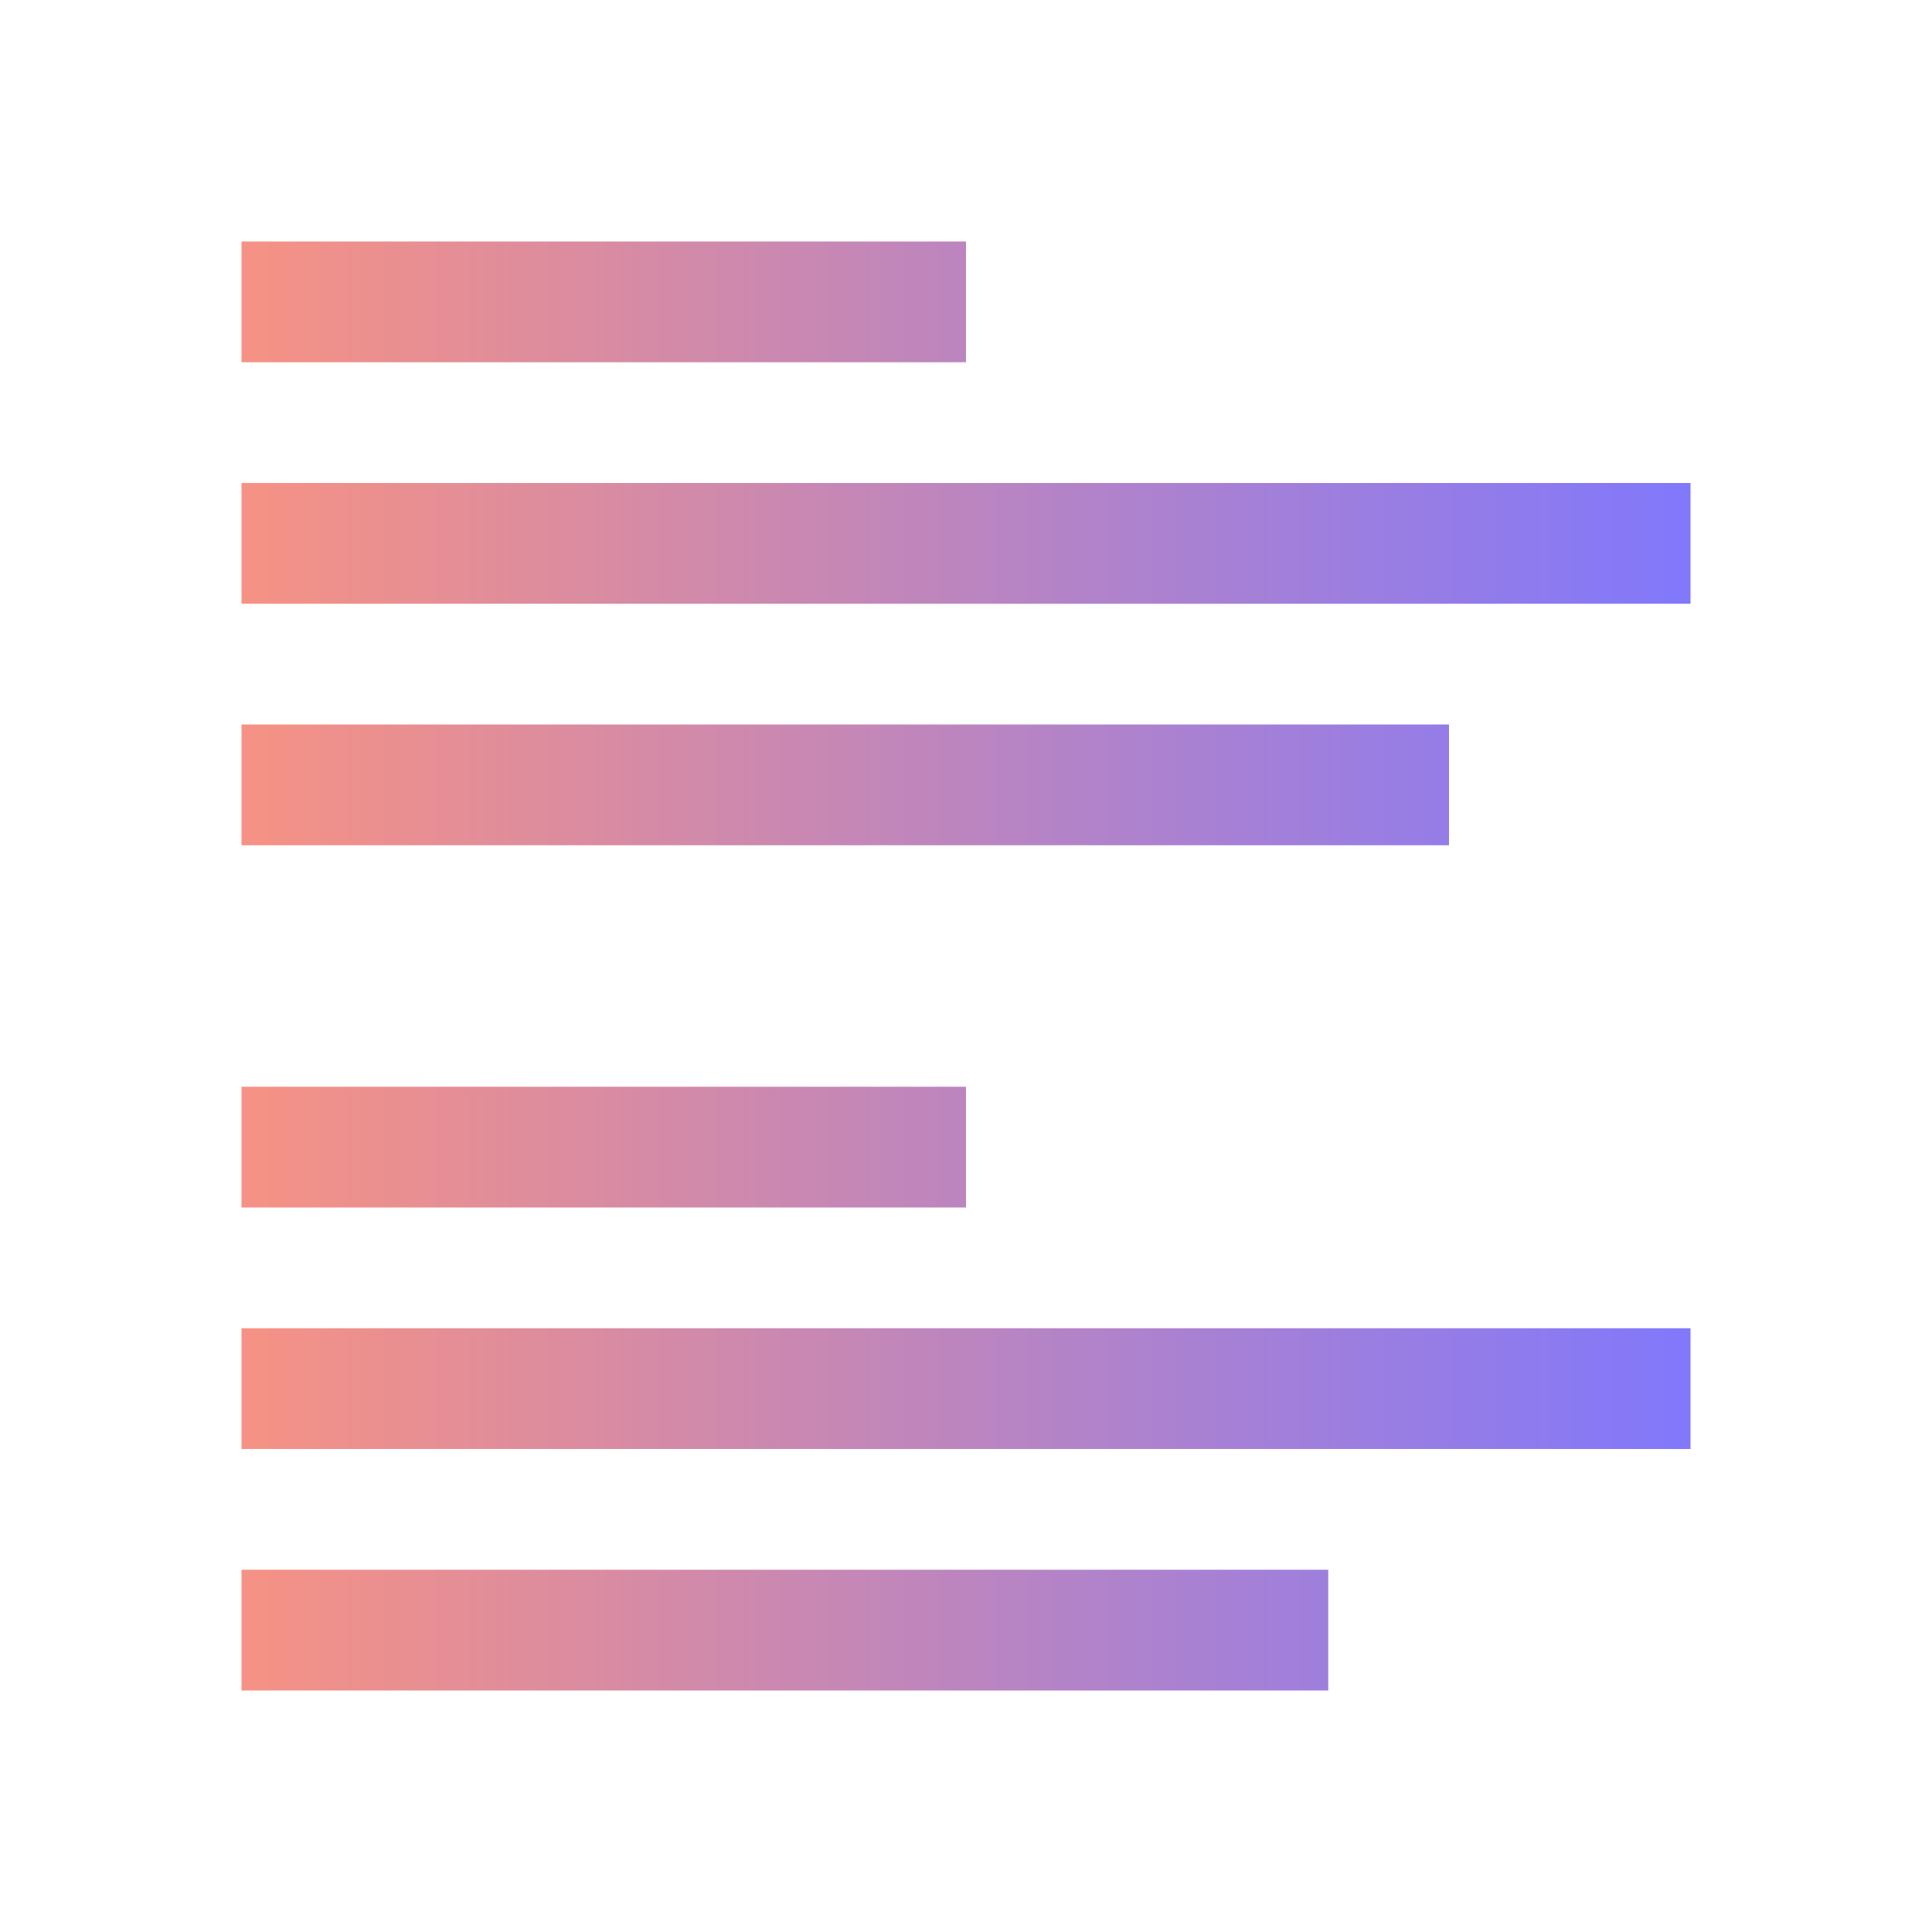
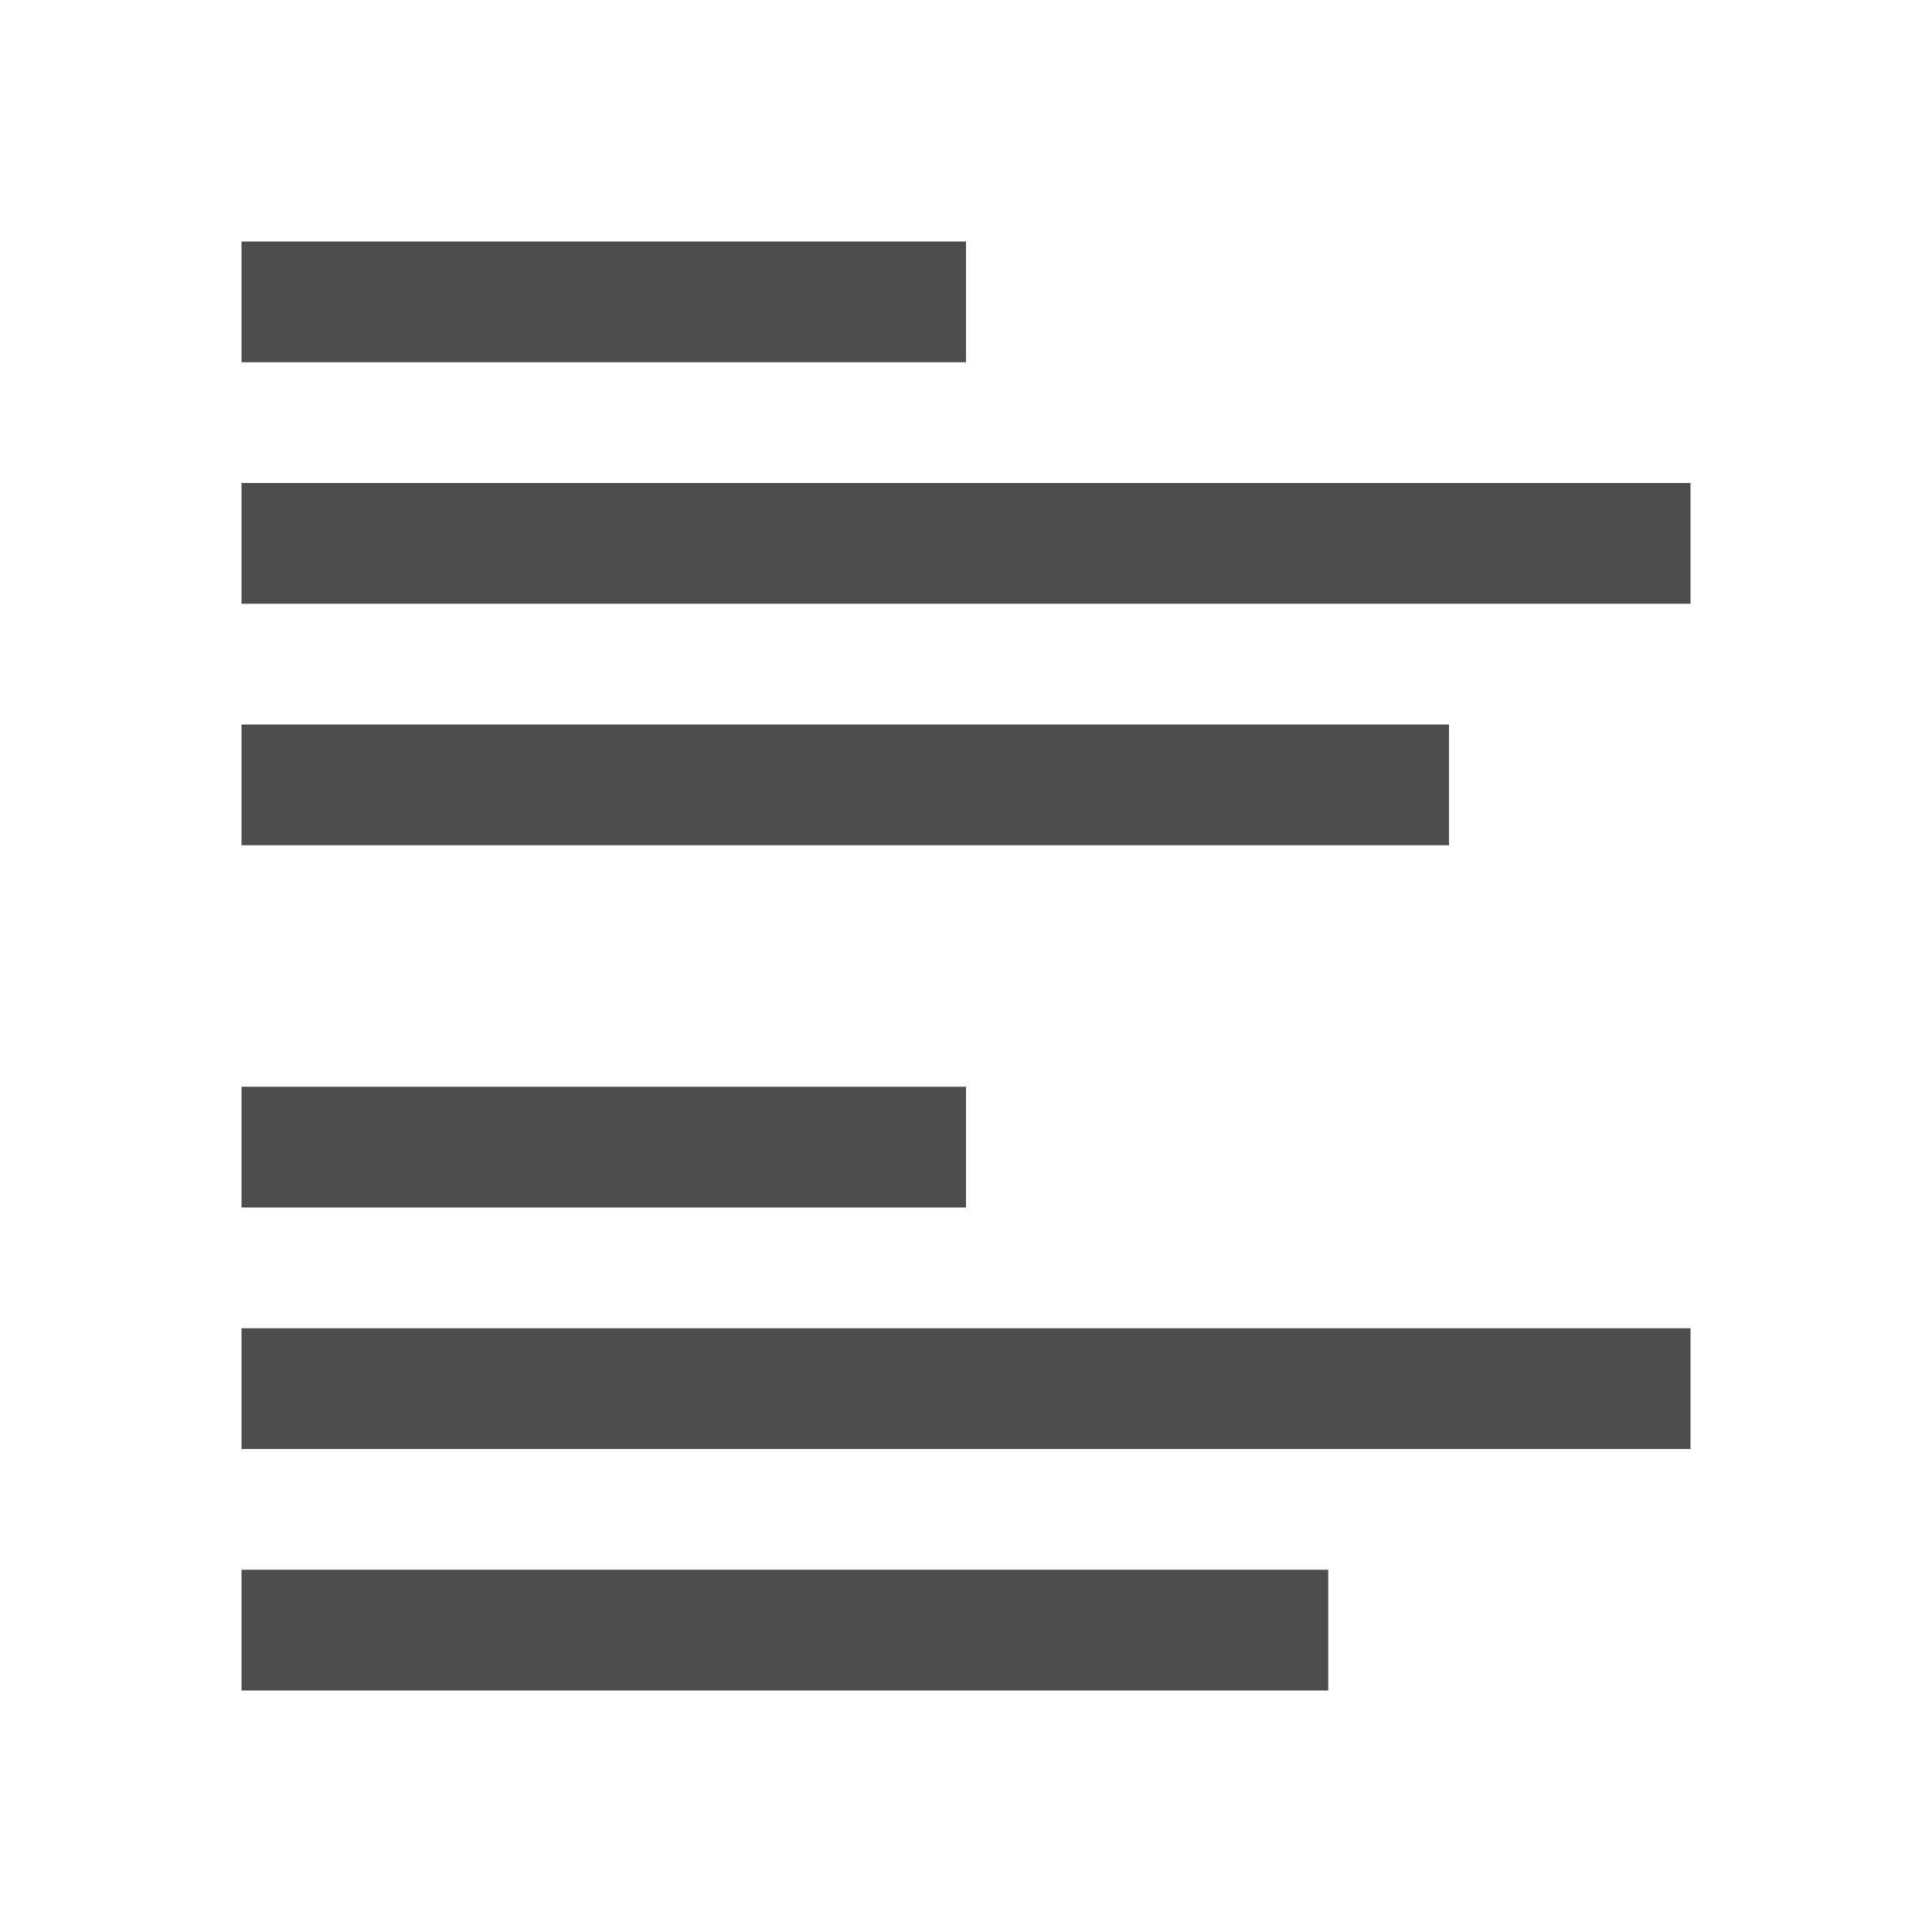
- <svg xmlns="http://www.w3.org/2000/svg" xmlns:xlink="http://www.w3.org/1999/xlink" viewBox="0 0 16 16" version="1.1" id="svg6">
+ <svg xmlns="http://www.w3.org/2000/svg" viewBox="0 0 16 16">
  <defs id="defs3051">
-     <linearGradient id="linearGradient821">
-       <stop style="stop-color:#f69284;stop-opacity:1" offset="0" id="stop817" />
-       <stop style="stop-color:#8178fb;stop-opacity:1" offset="1" id="stop819" />
-     </linearGradient>
    <style type="text/css" id="current-color-scheme">
      .ColorScheme-Text {
        color:#4d4d4d;
      }
      </style>
-     <linearGradient xlink:href="#linearGradient821" id="linearGradient823" x1="2" y1="8" x2="14" y2="8" gradientUnits="userSpaceOnUse" />
  </defs>
-   <path style="fill:url(#linearGradient823);fill-opacity:1;stroke:none" d="M 2 2 L 2 3 L 8 3 L 8 2 L 2 2 z M 2 4 L 2 5 L 14 5 L 14 4 L 2 4 z M 2 6 L 2 7 L 12 7 L 12 6 L 2 6 z M 2 9 L 2 10 L 8 10 L 8 9 L 2 9 z M 2 11 L 2 12 L 14 12 L 14 11 L 2 11 z M 2 13 L 2 14 L 11 14 L 11 13 L 2 13 z " class="ColorScheme-Text" id="path4" />
+   <path style="fill:currentColor;fill-opacity:1;stroke:none" d="M 2 2 L 2 3 L 8 3 L 8 2 L 2 2 z M 2 4 L 2 5 L 14 5 L 14 4 L 2 4 z M 2 6 L 2 7 L 12 7 L 12 6 L 2 6 z M 2 9 L 2 10 L 8 10 L 8 9 L 2 9 z M 2 11 L 2 12 L 14 12 L 14 11 L 2 11 z M 2 13 L 2 14 L 11 14 L 11 13 L 2 13 z " class="ColorScheme-Text" />
</svg>
